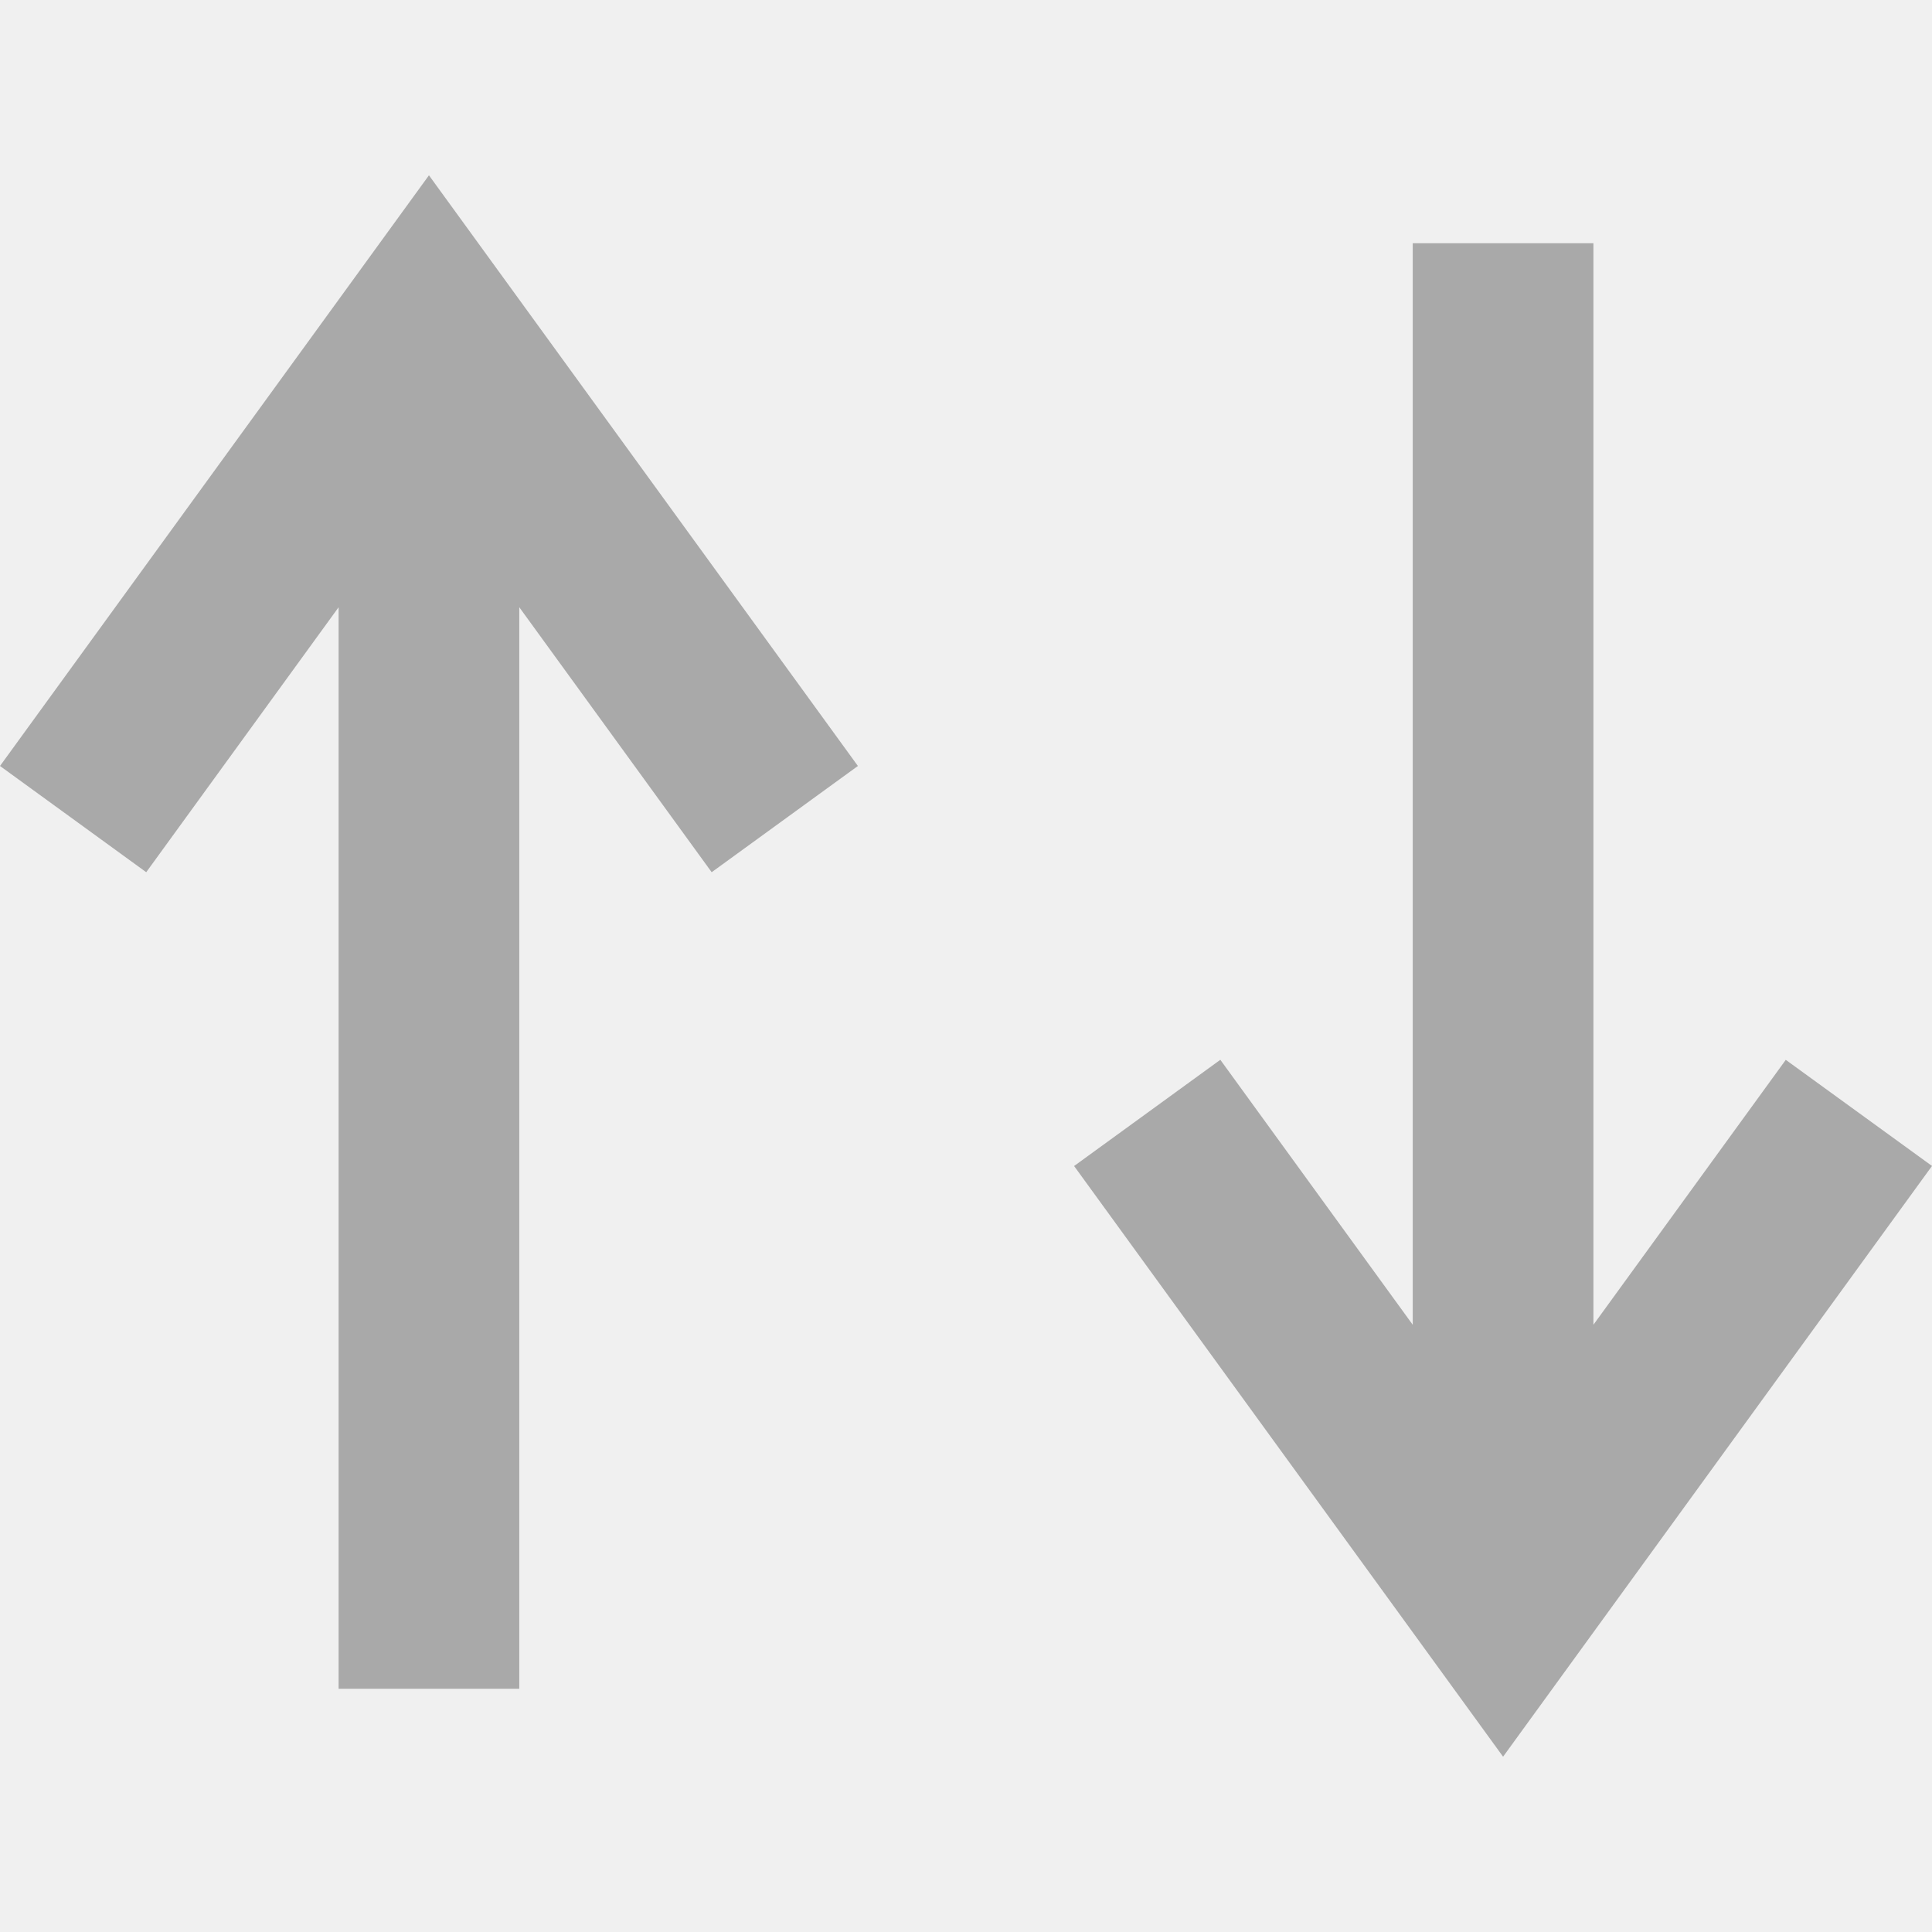
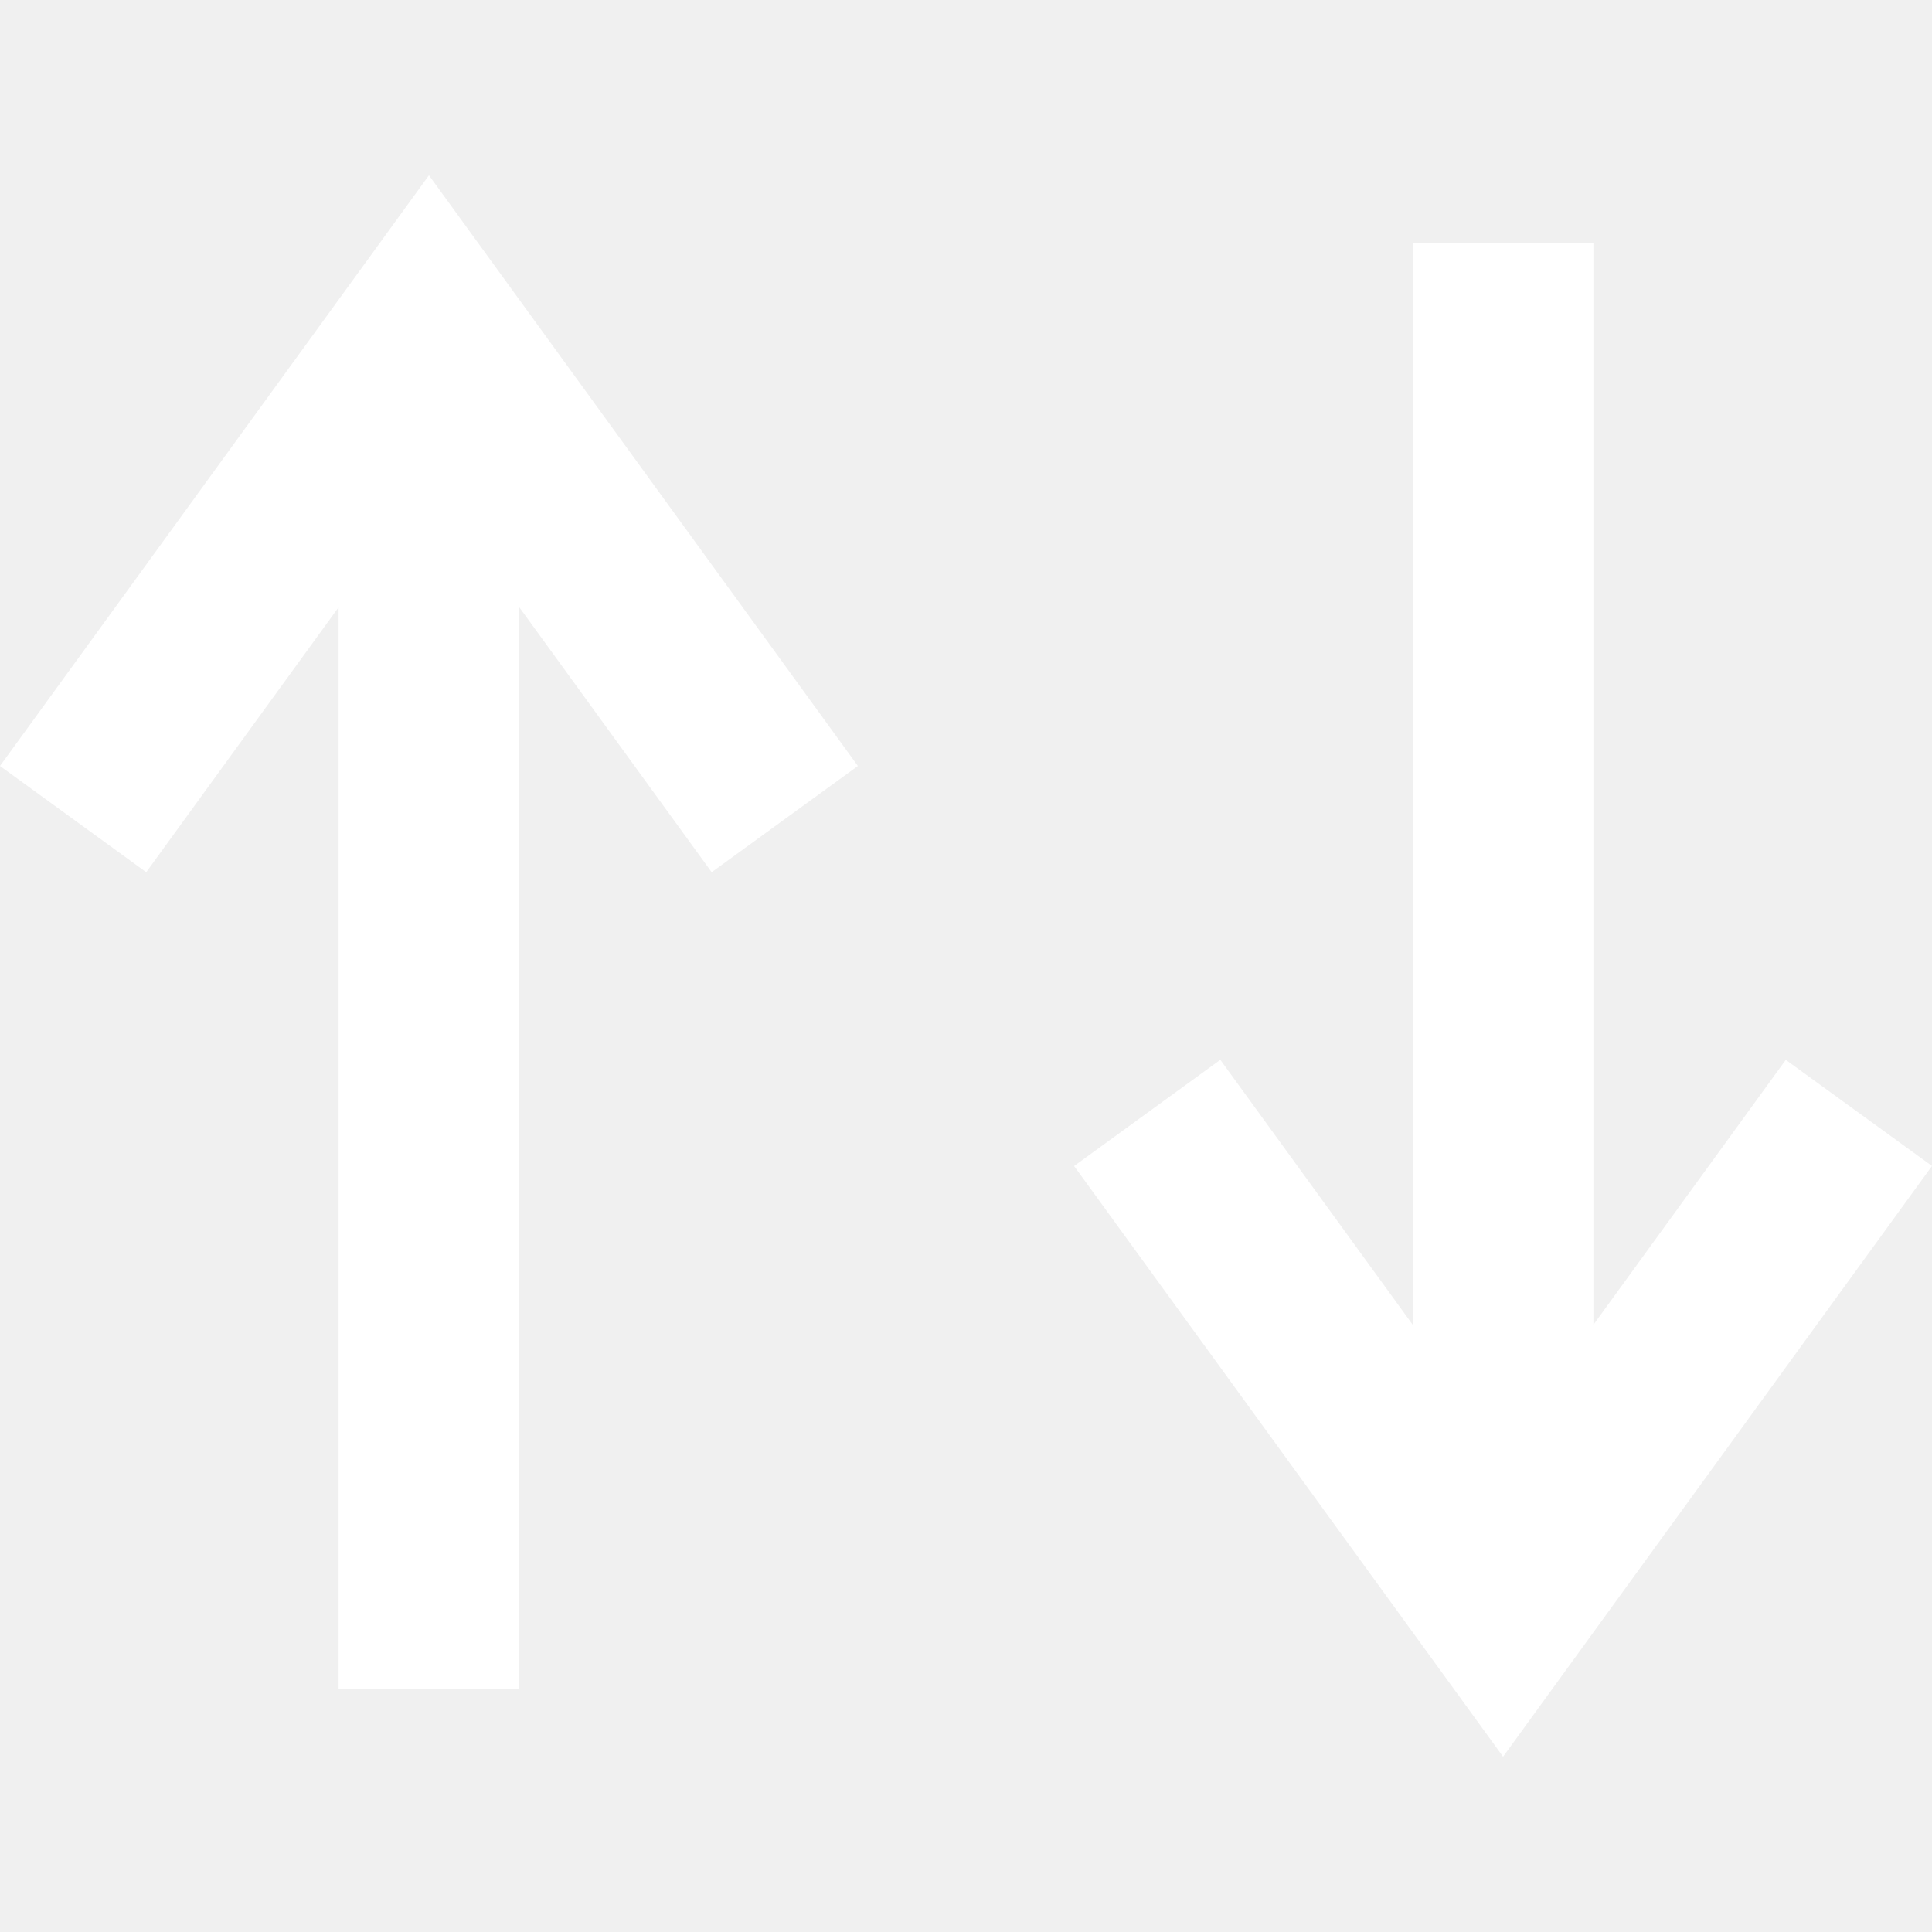
- <svg xmlns="http://www.w3.org/2000/svg" width="32px" height="32px" fill="#a9a9a9" version="1.1" id="Capa_1" x="0px" y="0px" viewBox="0 0 490 490" style="enable-background:new 0 0 490 490;" xml:space="preserve">
+ <svg xmlns="http://www.w3.org/2000/svg" width="32px" height="32px" fill="white" version="1.1" id="Capa_1" x="0px" y="0px" viewBox="0 0 490 490" style="enable-background:new 0 0 490 490;" xml:space="preserve">
  <g>
    <polygon points="85.877,154.014 85.877,428.309 131.706,428.309 131.706,154.014 180.497,221.213 217.584,194.27 108.792,44.46 0,194.27 37.087,221.213 " />
    <polygon points="404.13,335.988 404.13,61.691 358.301,61.691 358.301,335.99 309.503,268.787 272.416,295.73 381.216,445.54 490,295.715 452.913,268.802 " />
  </g>
</svg>
